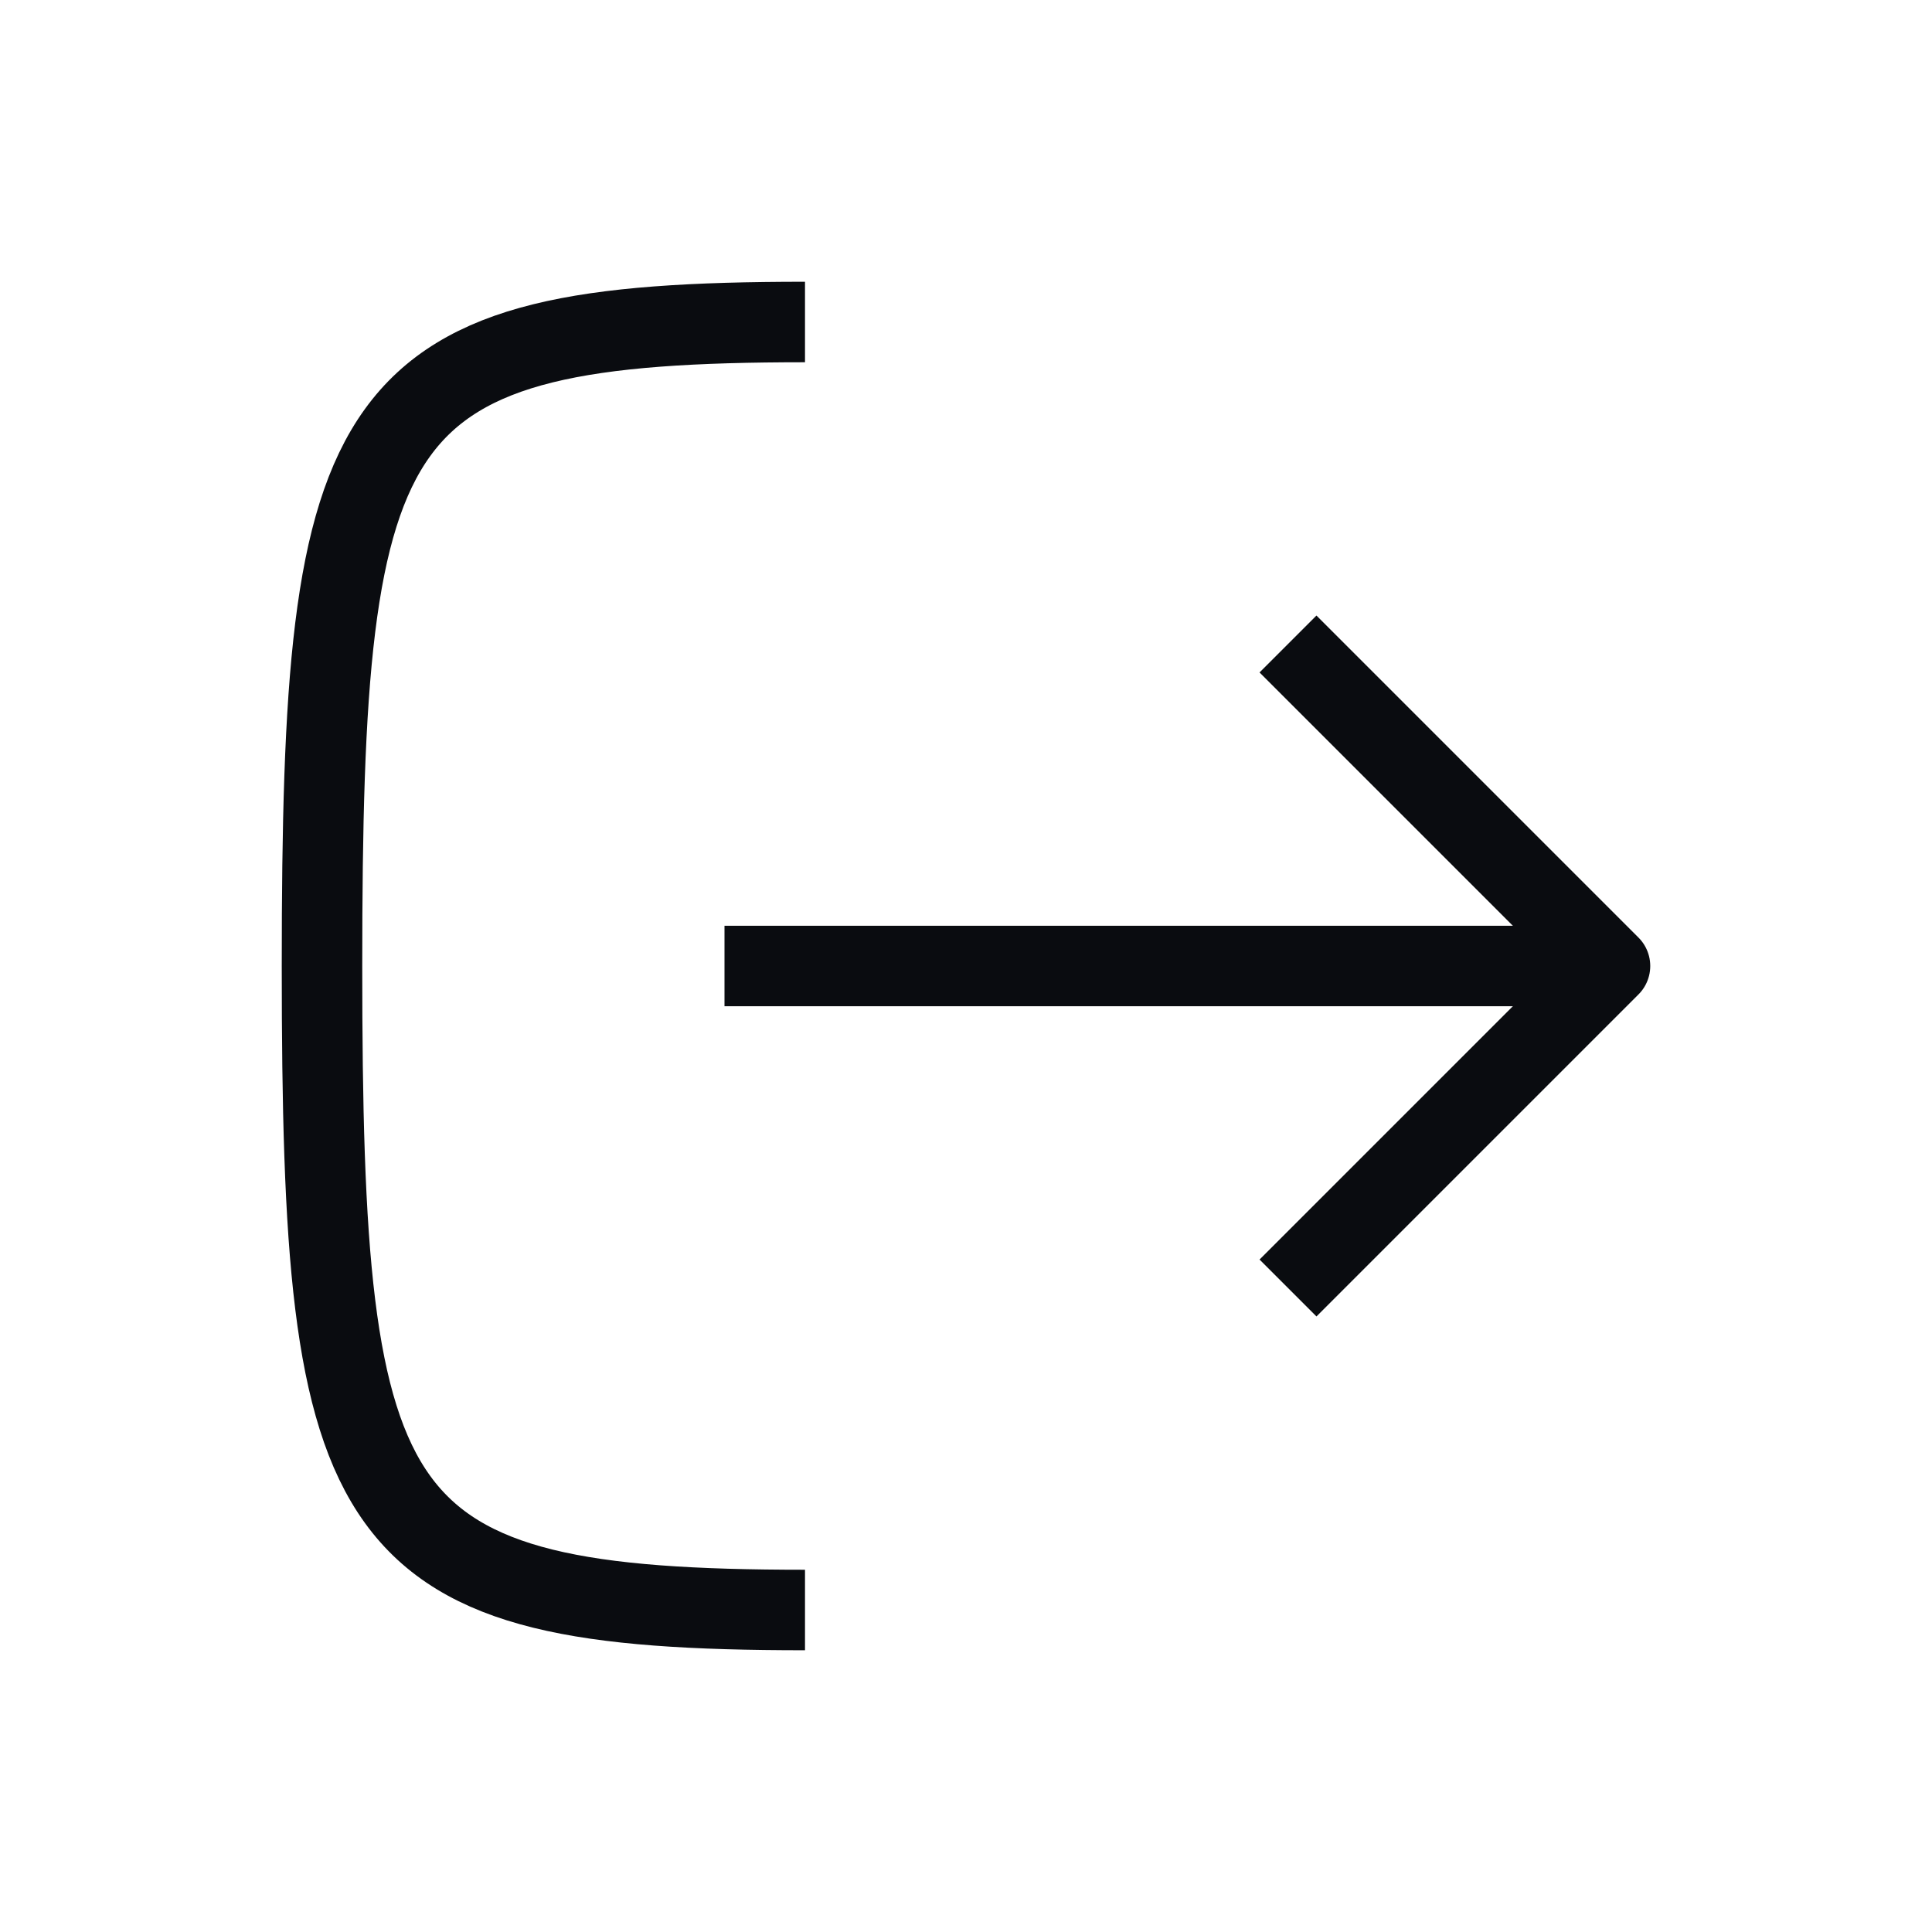
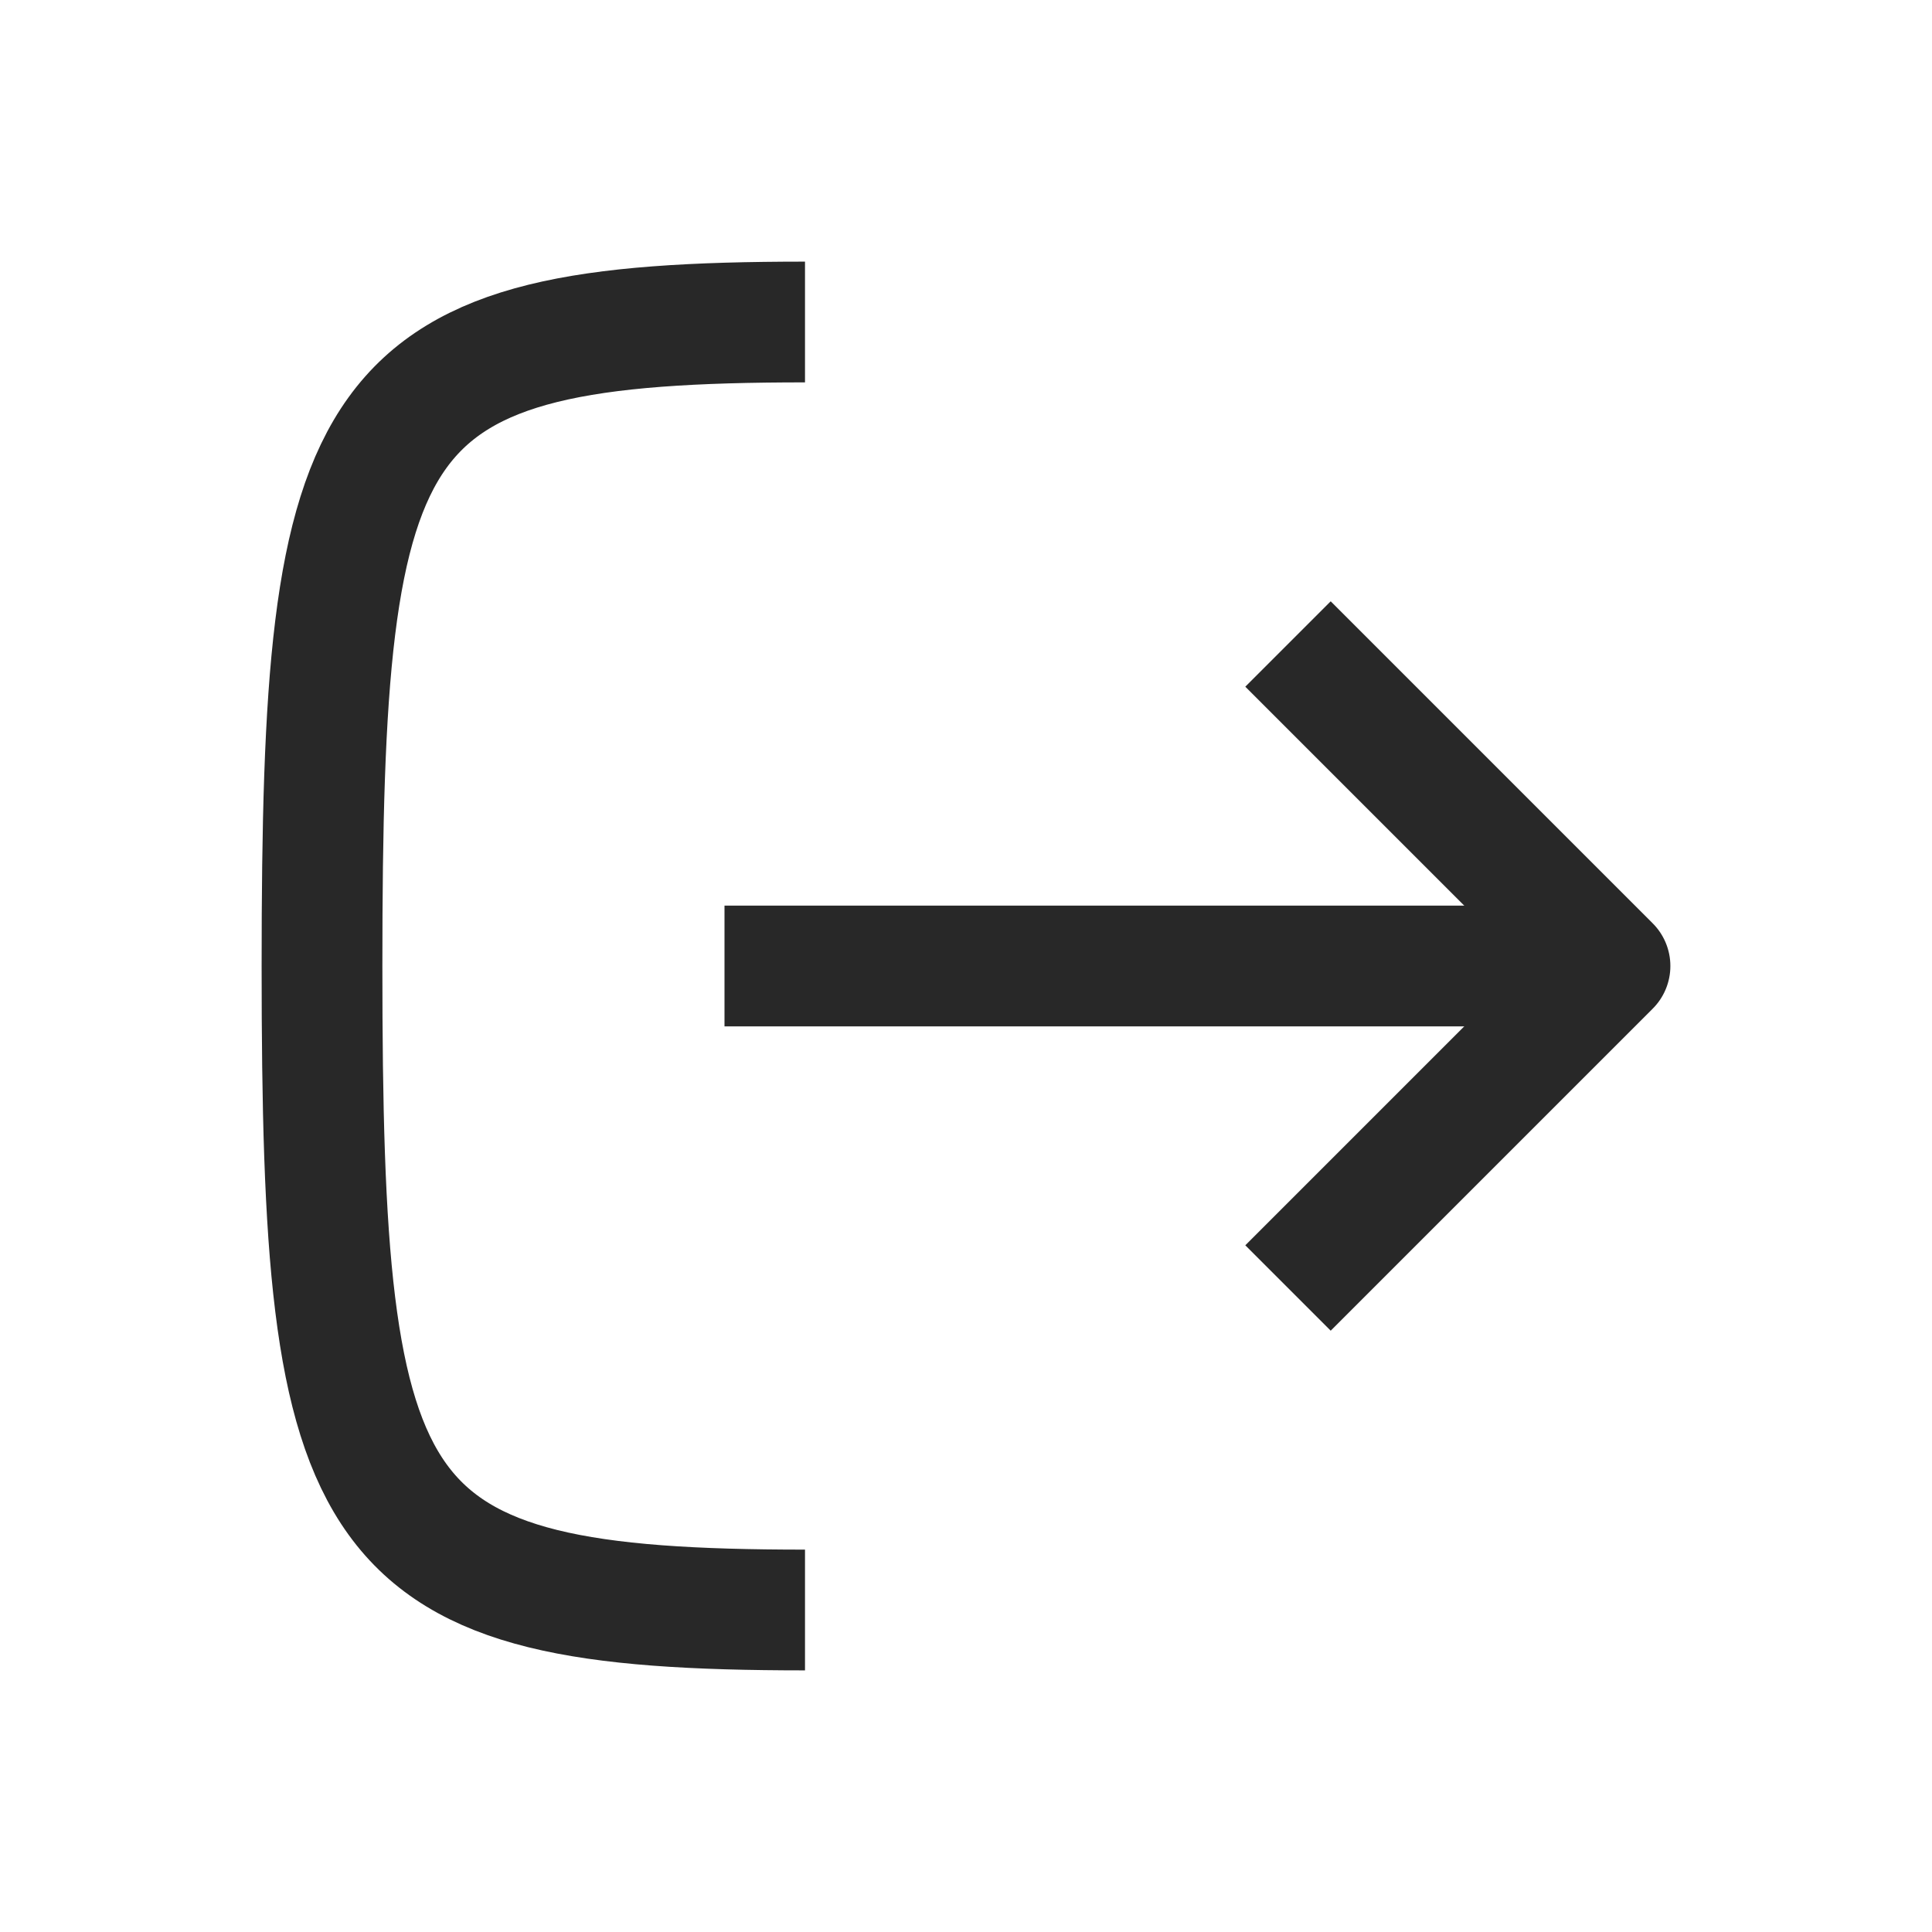
<svg xmlns="http://www.w3.org/2000/svg" width="24" height="24" viewBox="0 0 24 24" fill="none">
-   <path d="M10 20C4.5 20 4 19 4 12C4 5 4.5 4 10 4" stroke="#0A0C10" strokeWidth="1.5" strokeLinecap="round" stroke-linejoin="round" />
-   <path d="M9 12L20 12" stroke="#0A0C10" strokeWidth="1.5" strokeLinecap="round" stroke-linejoin="round" />
-   <path d="M16 16L20 12L16 8" stroke="#0A0C10" strokeWidth="1.5" strokeLinecap="round" stroke-linejoin="round" />
+   <path d="M10 20C4.5 20 4 19 4 12C4 5 4.5 4 10 4" stroke="#282828" stroke-width="1.5" strokeLinecap="round" stroke-linejoin="round" />
+   <path d="M9 12L20 12" stroke="#282828" stroke-width="1.5" strokeLinecap="round" stroke-linejoin="round" />
+   <path d="M16 16L20 12L16 8" stroke="#282828" stroke-width="1.5" strokeLinecap="round" stroke-linejoin="round" />
</svg>
